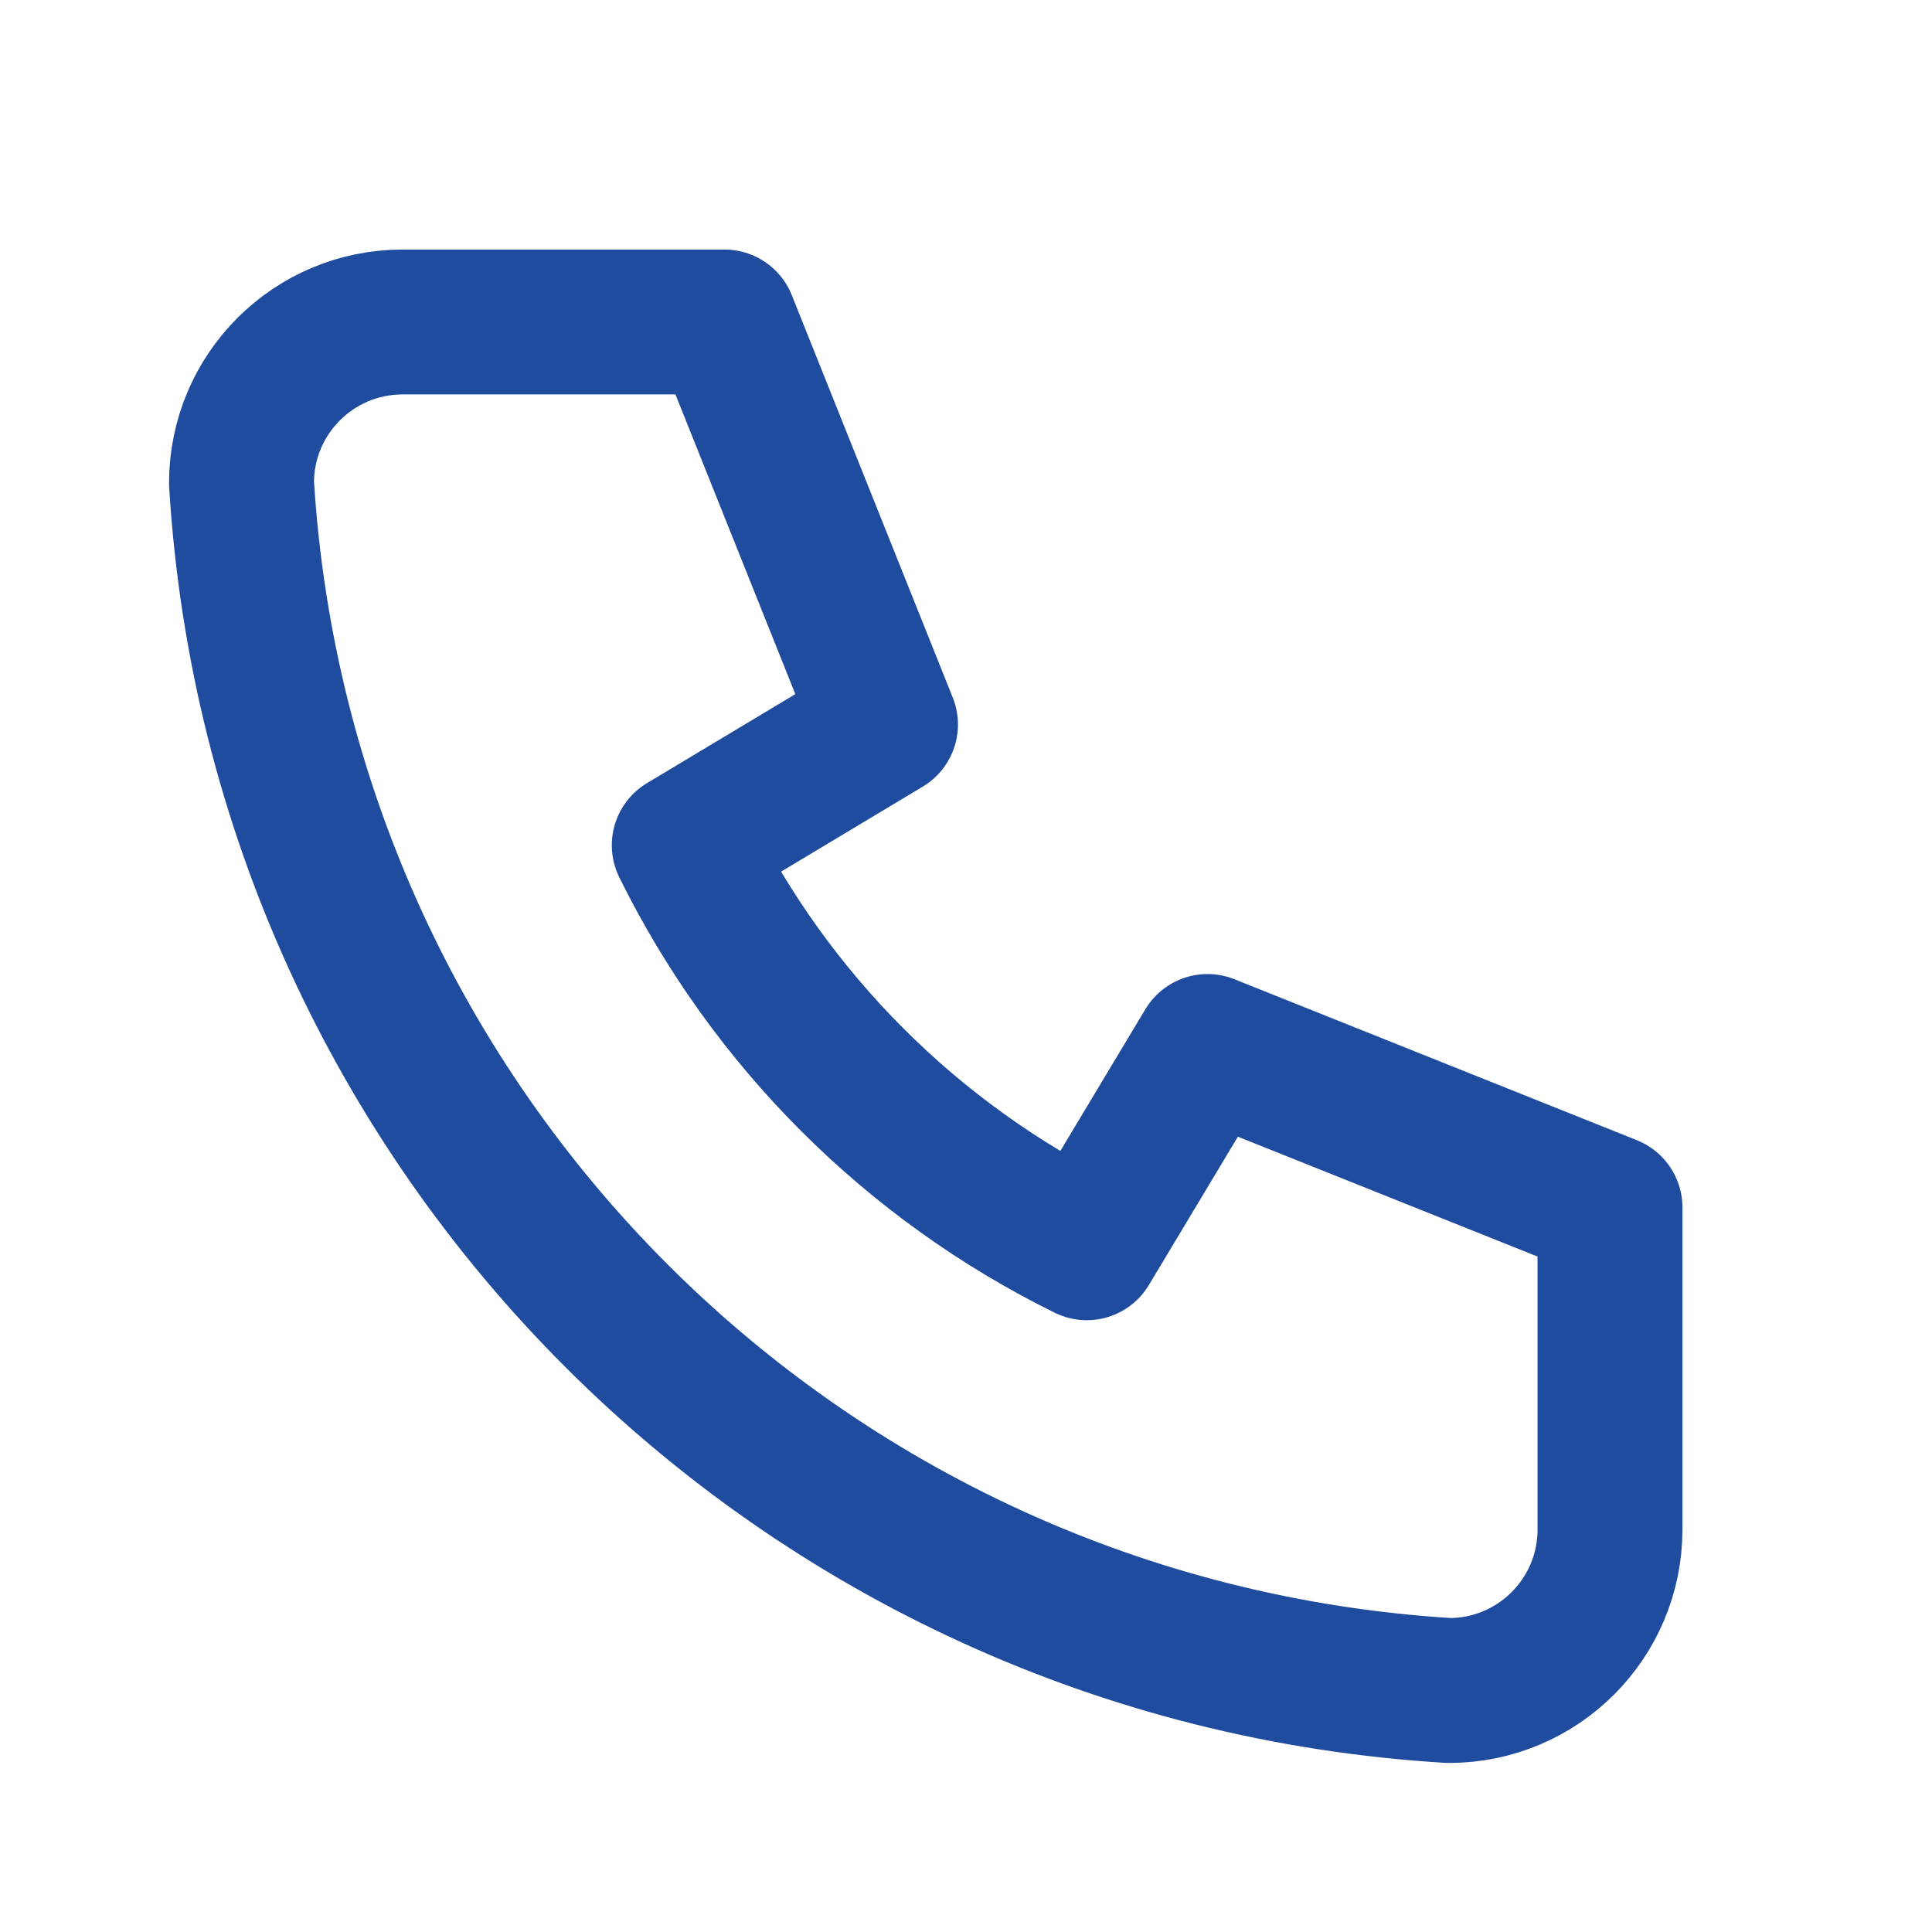
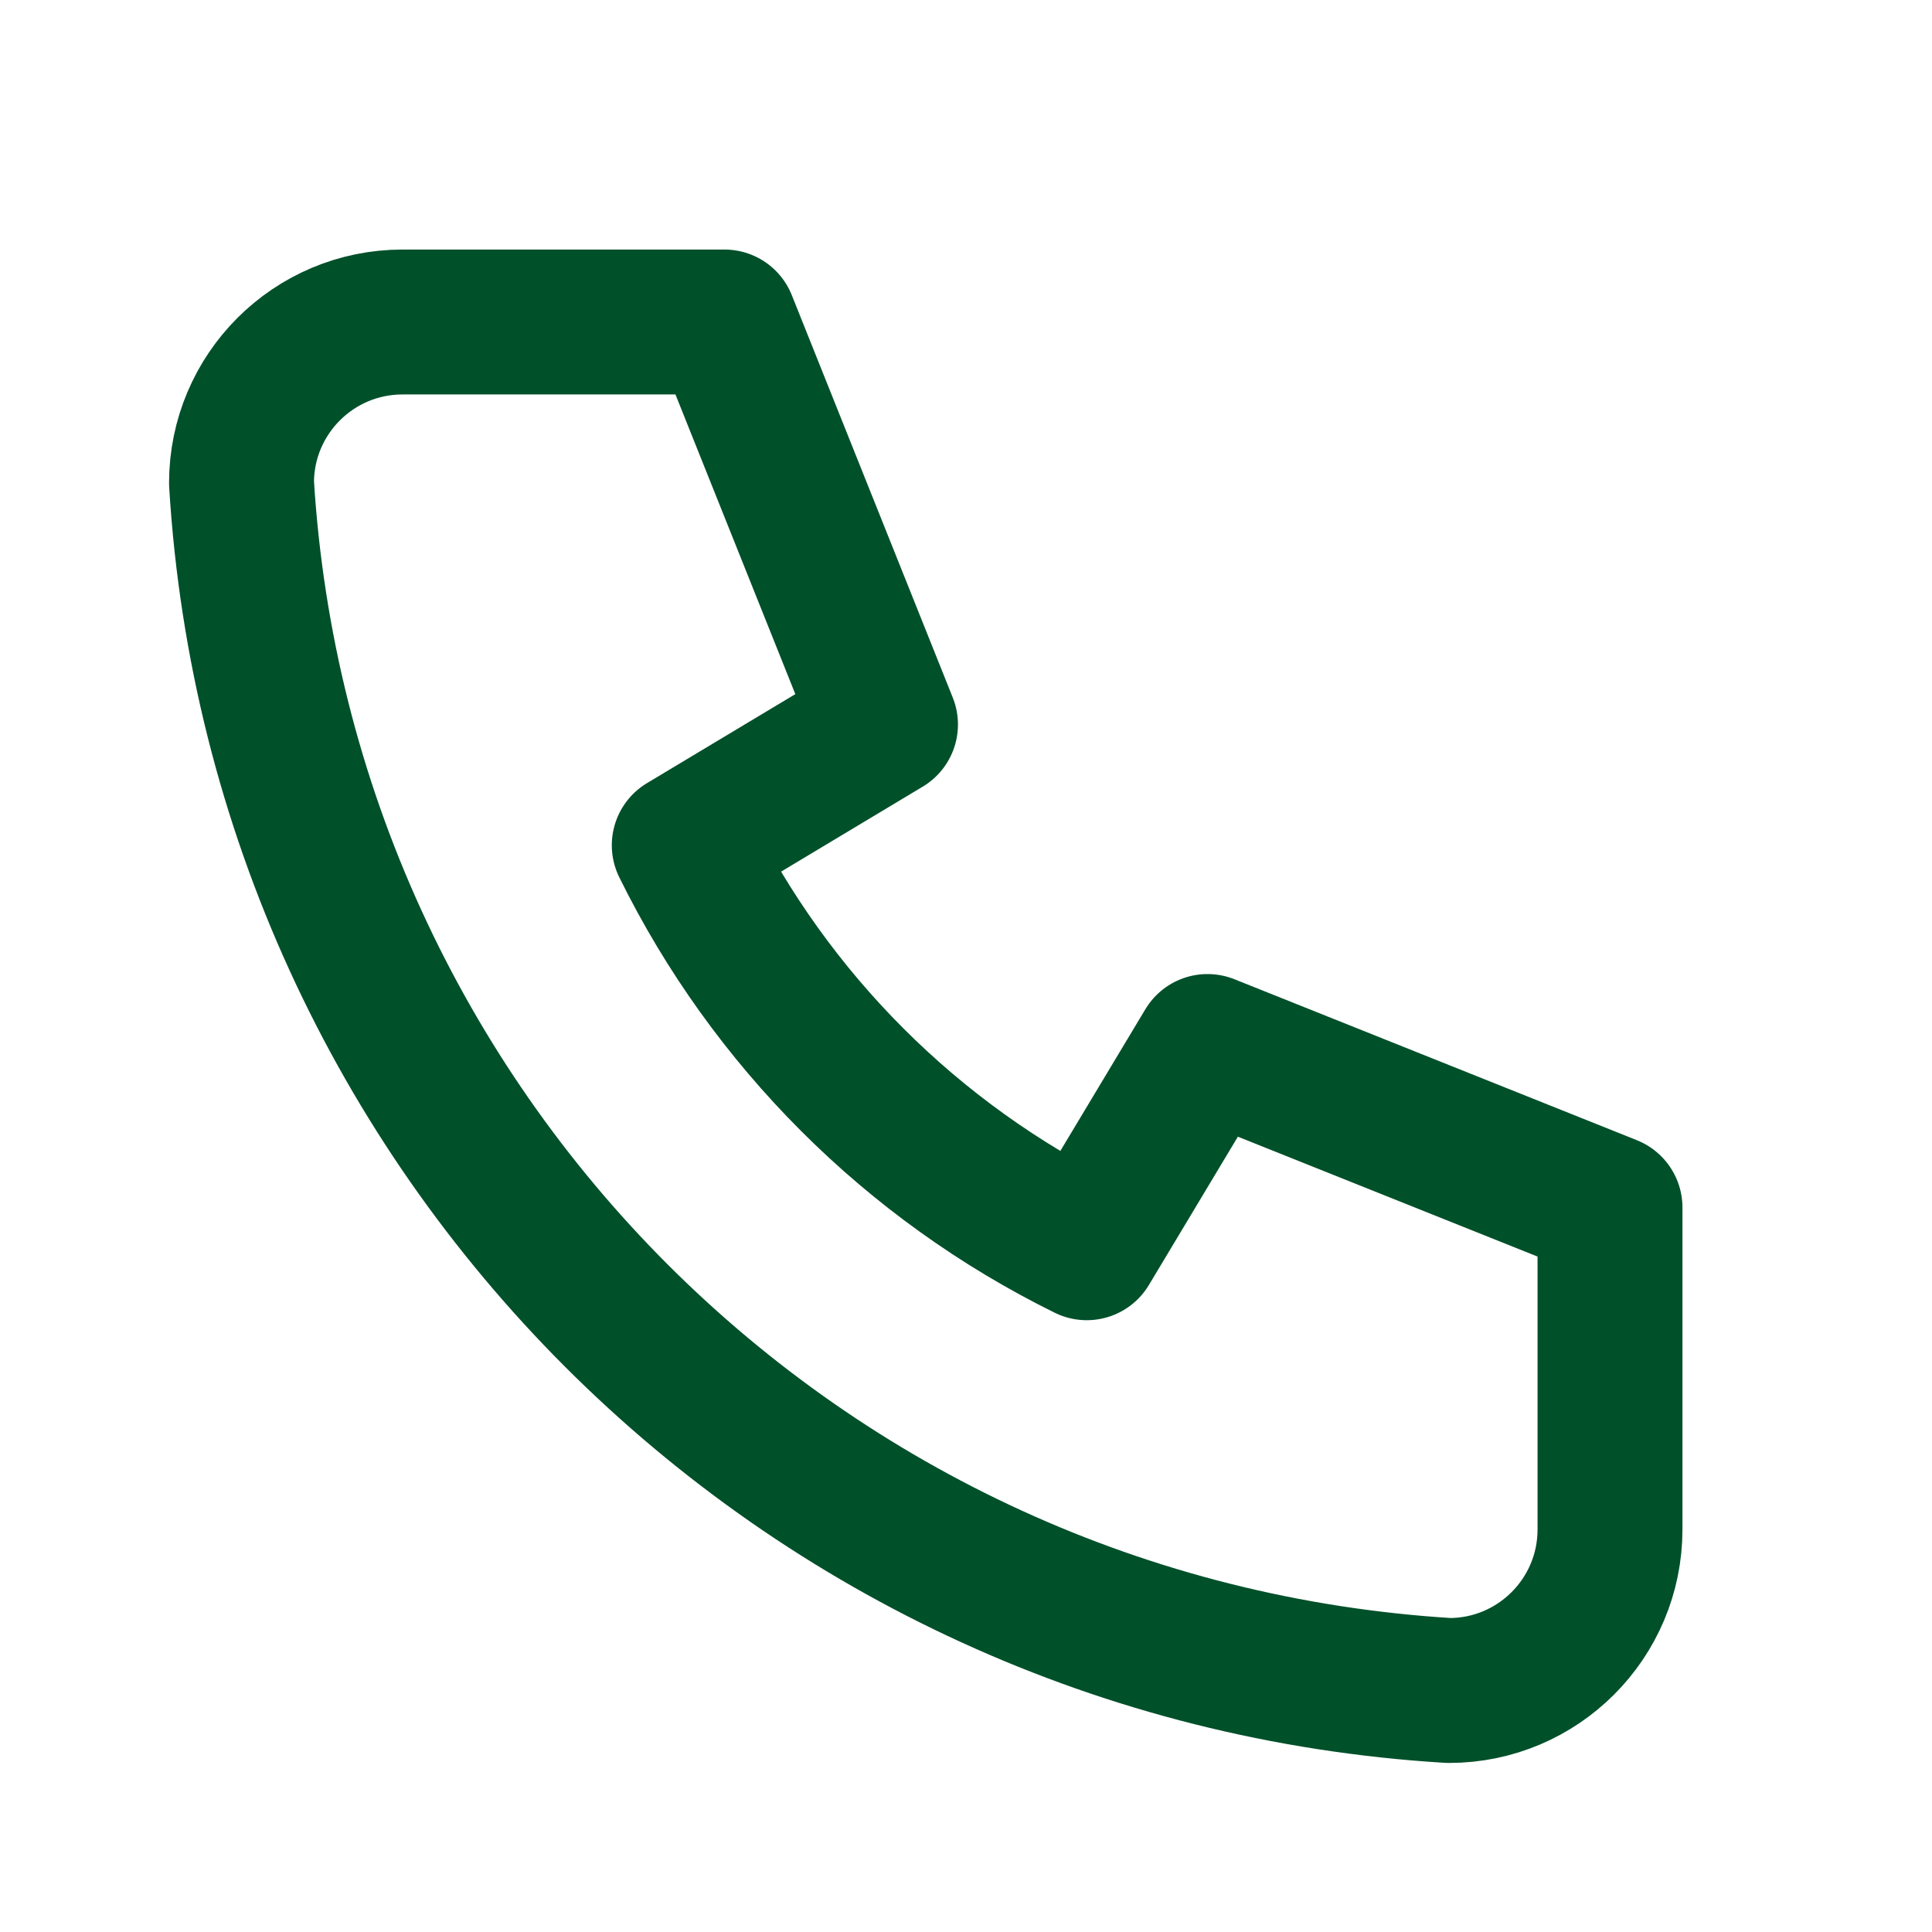
- <svg xmlns="http://www.w3.org/2000/svg" viewBox="0 0 24 24" fill="none" stroke="#1F4C9E" stroke-width="1.8" stroke-linecap="round" stroke-linejoin="round">
+ <svg xmlns="http://www.w3.org/2000/svg" viewBox="0 0 24 24" fill="none" stroke="#00502A" stroke-width="1.8" stroke-linecap="round" stroke-linejoin="round">
  <path d="M5 4h4l2 5-2.5 1.5a11 11 0 0 0 5 5L15 13l5 2v4a2 2 0 0 1-2 2A16 16 0 0 1 3 6a2 2 0 0 1 2-2" />
</svg>
